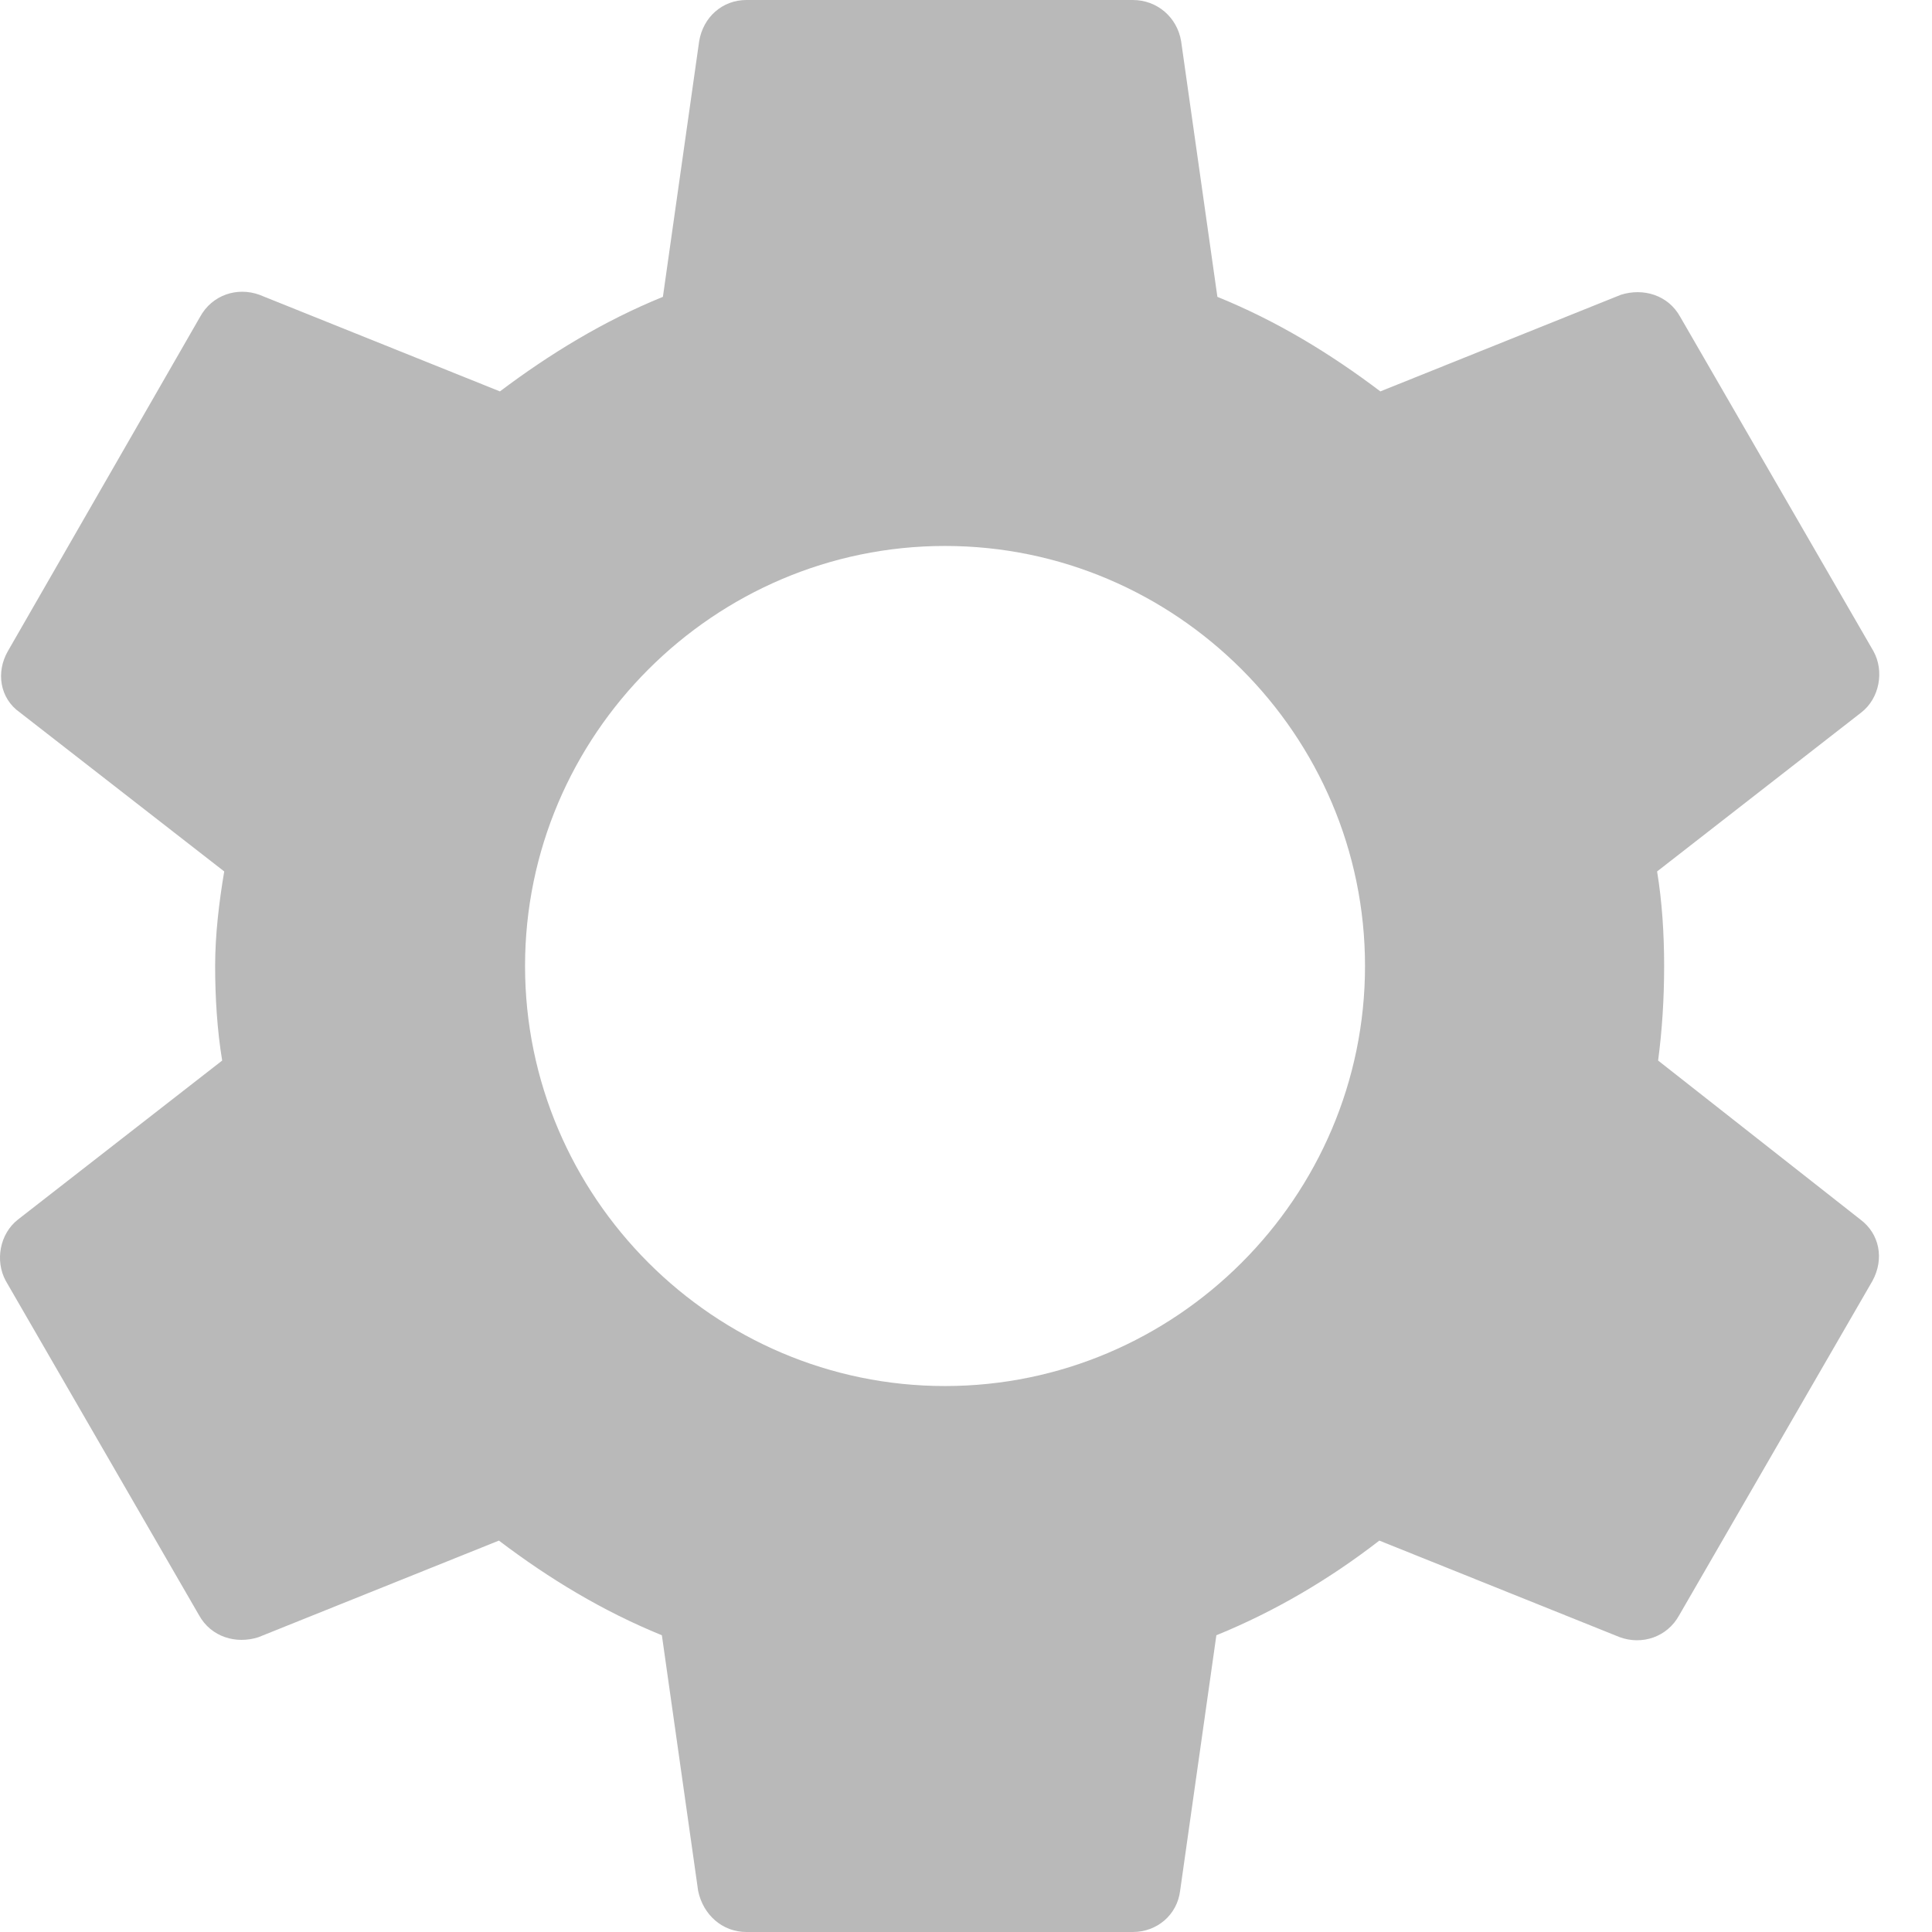
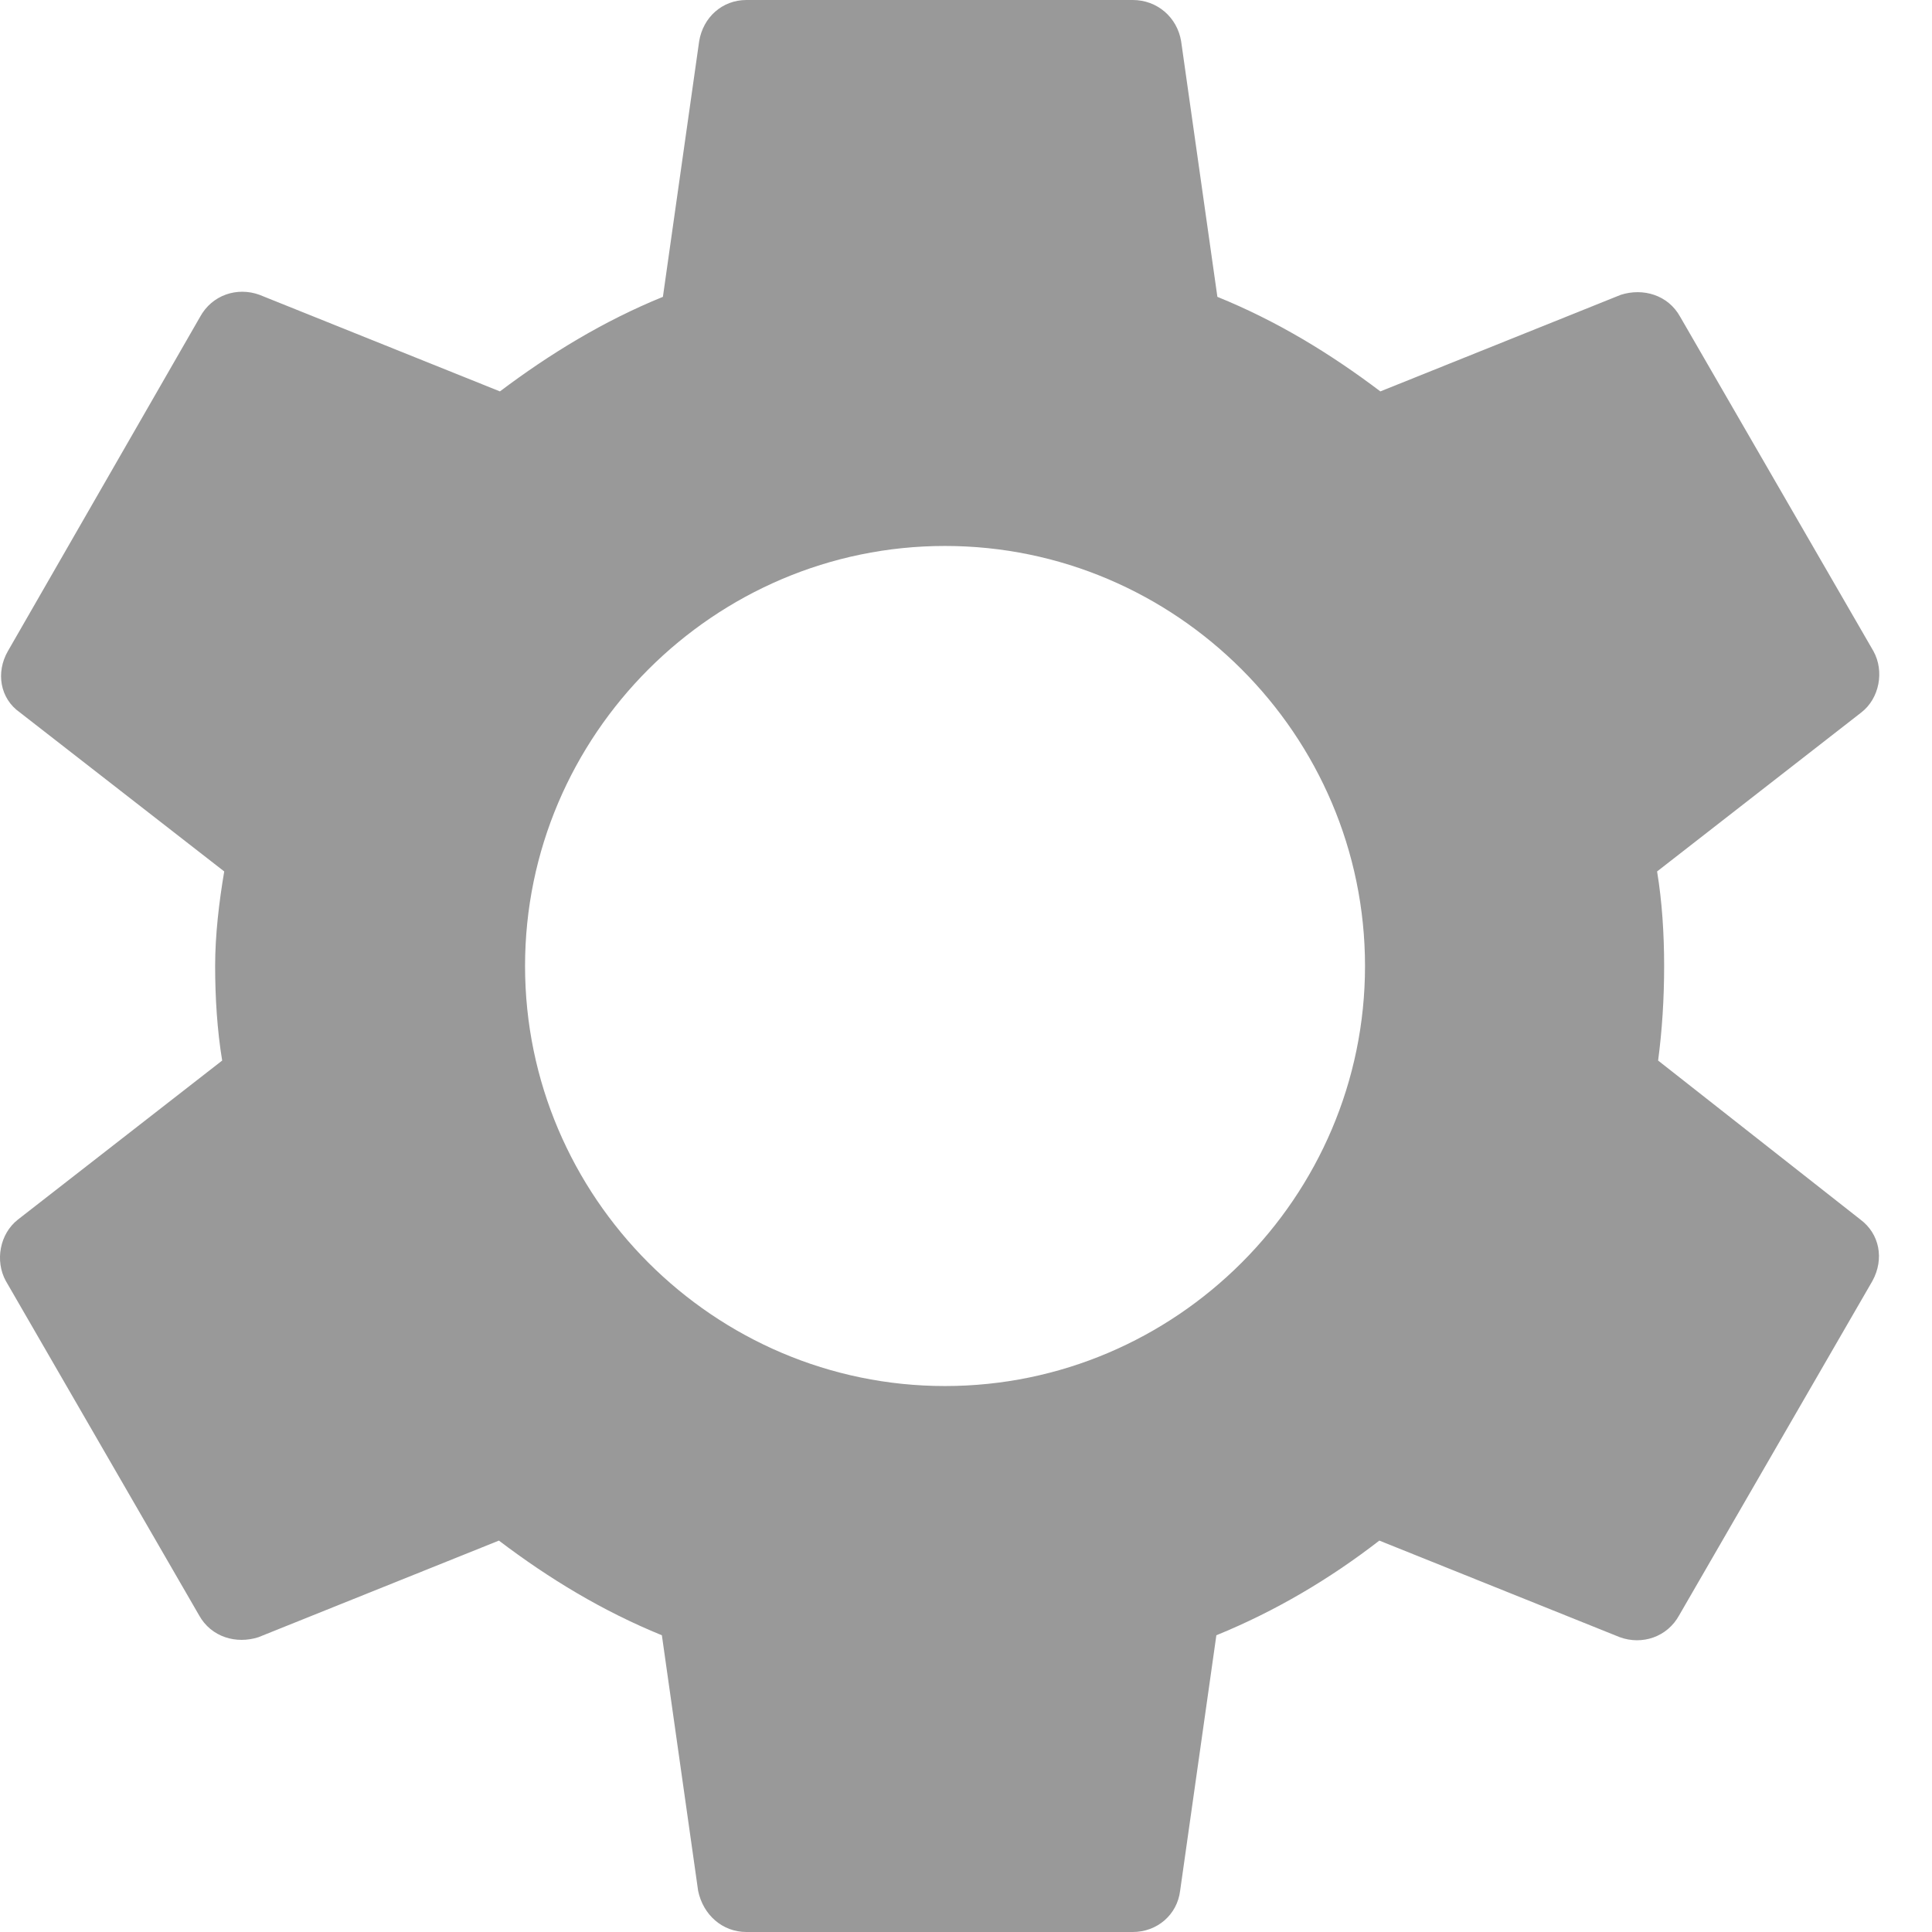
<svg xmlns="http://www.w3.org/2000/svg" width="17px" height="17px" viewBox="0 0 17 17" version="1.1">
  <g id="PROTOTYPE-—-Valentina" stroke="none" stroke-width="1" fill="none" fill-rule="evenodd">
-     <g id="valentina---1st-release-(2)" transform="translate(-15, -142)" fill="#b9b9b9">
+     <g id="valentina---1st-release-(2)" transform="translate(-15, -142)" fill="#999999">
      <path d="M23.315,154.196 C21.283,154.196 19.62,152.534 19.62,150.5 C19.62,148.467 21.283,146.804 23.315,146.804 C25.348,146.804 27.011,148.467 27.011,150.5 C27.011,152.534 25.348,154.196 23.315,154.196 L23.315,154.196 Z M29.59,151.332 C29.625,151.068 29.643,150.792 29.643,150.5 C29.643,150.218 29.625,149.933 29.581,149.668 L31.378,148.269 C31.538,148.145 31.582,147.906 31.485,147.73 L29.785,144.789 C29.678,144.594 29.457,144.532 29.262,144.594 L27.146,145.444 C26.703,145.109 26.234,144.824 25.712,144.612 L25.393,142.363 C25.358,142.151 25.181,142 24.968,142 L21.568,142 C21.356,142 21.187,142.151 21.152,142.363 L20.833,144.612 C20.311,144.824 19.833,145.117 19.399,145.444 L17.283,144.594 C17.088,144.523 16.866,144.594 16.76,144.789 L15.069,147.73 C14.963,147.915 14.998,148.145 15.175,148.269 L16.973,149.668 C16.928,149.933 16.893,150.226 16.893,150.5 C16.893,150.774 16.911,151.068 16.955,151.332 L15.158,152.731 C14.998,152.856 14.954,153.094 15.051,153.271 L16.751,156.212 C16.858,156.406 17.079,156.469 17.274,156.406 L19.39,155.556 C19.833,155.892 20.302,156.176 20.824,156.389 L21.143,158.638 C21.187,158.849 21.356,159 21.568,159 L24.968,159 C25.181,159 25.358,158.849 25.384,158.638 L25.703,156.389 C26.225,156.176 26.703,155.892 27.137,155.556 L29.253,156.406 C29.448,156.477 29.67,156.406 29.776,156.212 L31.476,153.271 C31.582,153.077 31.538,152.856 31.37,152.731 L29.59,151.332 Z" id="Fill-1" />
    </g>
  </g>
</svg>
